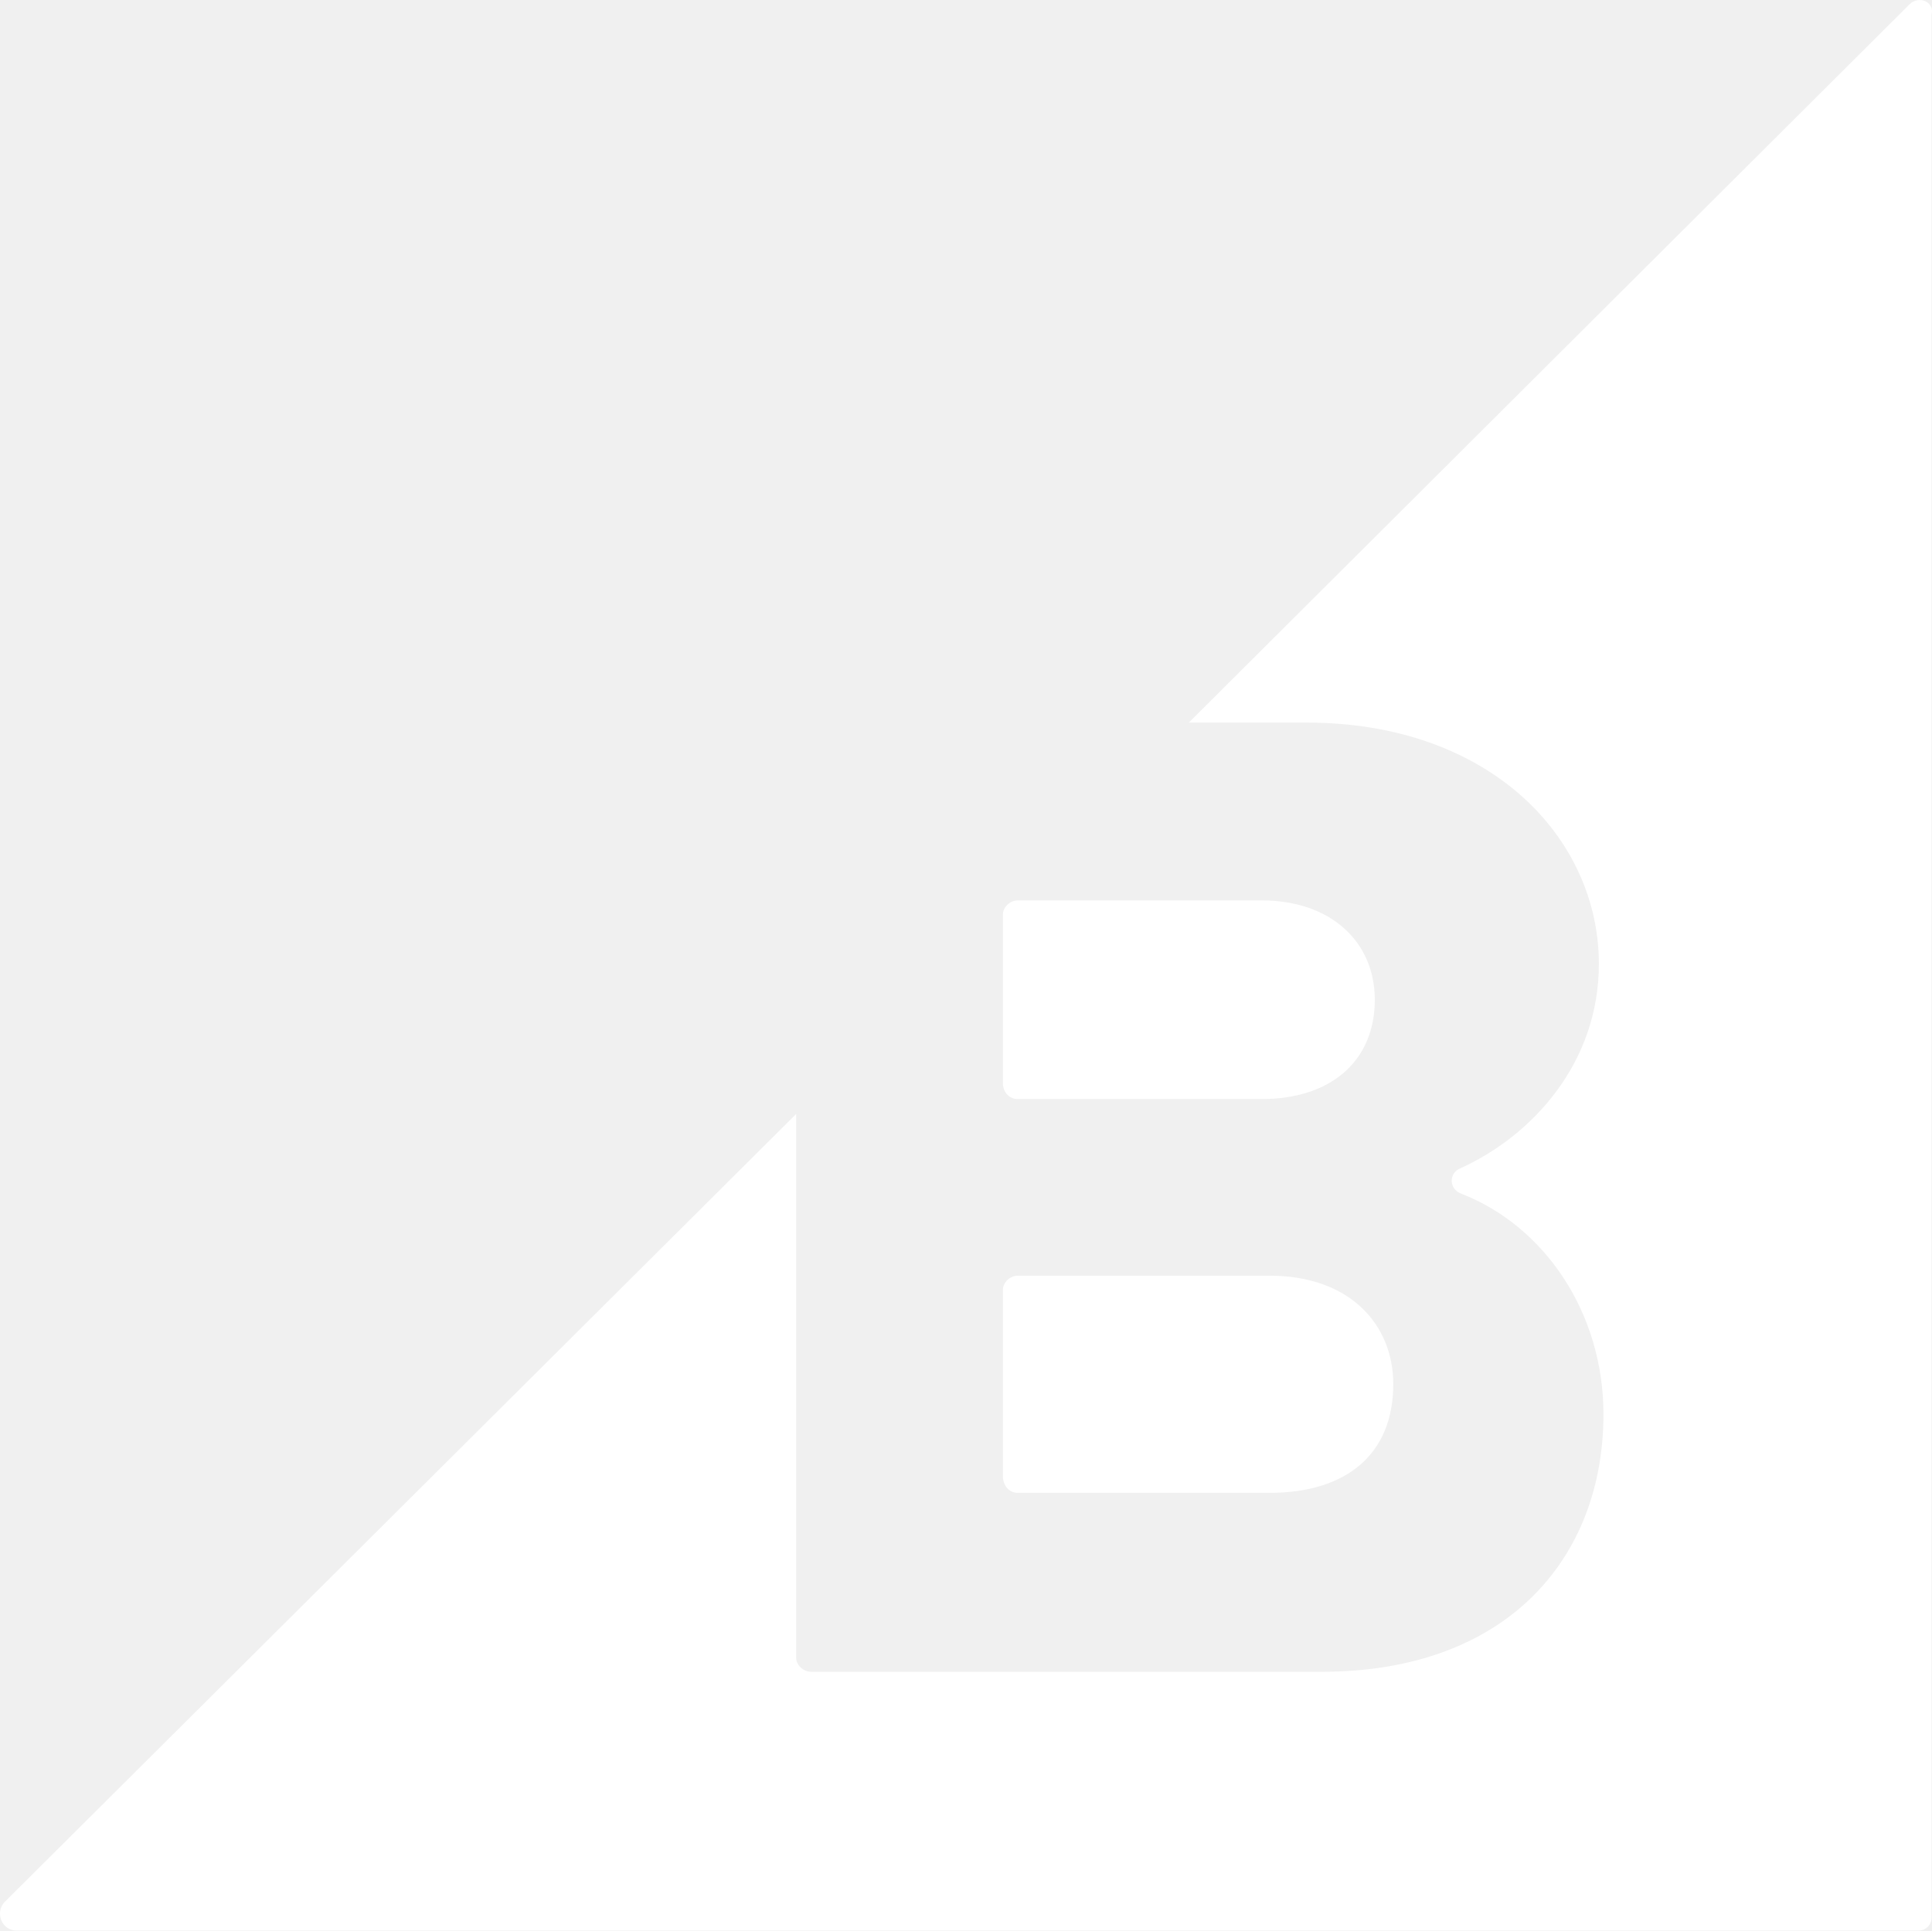
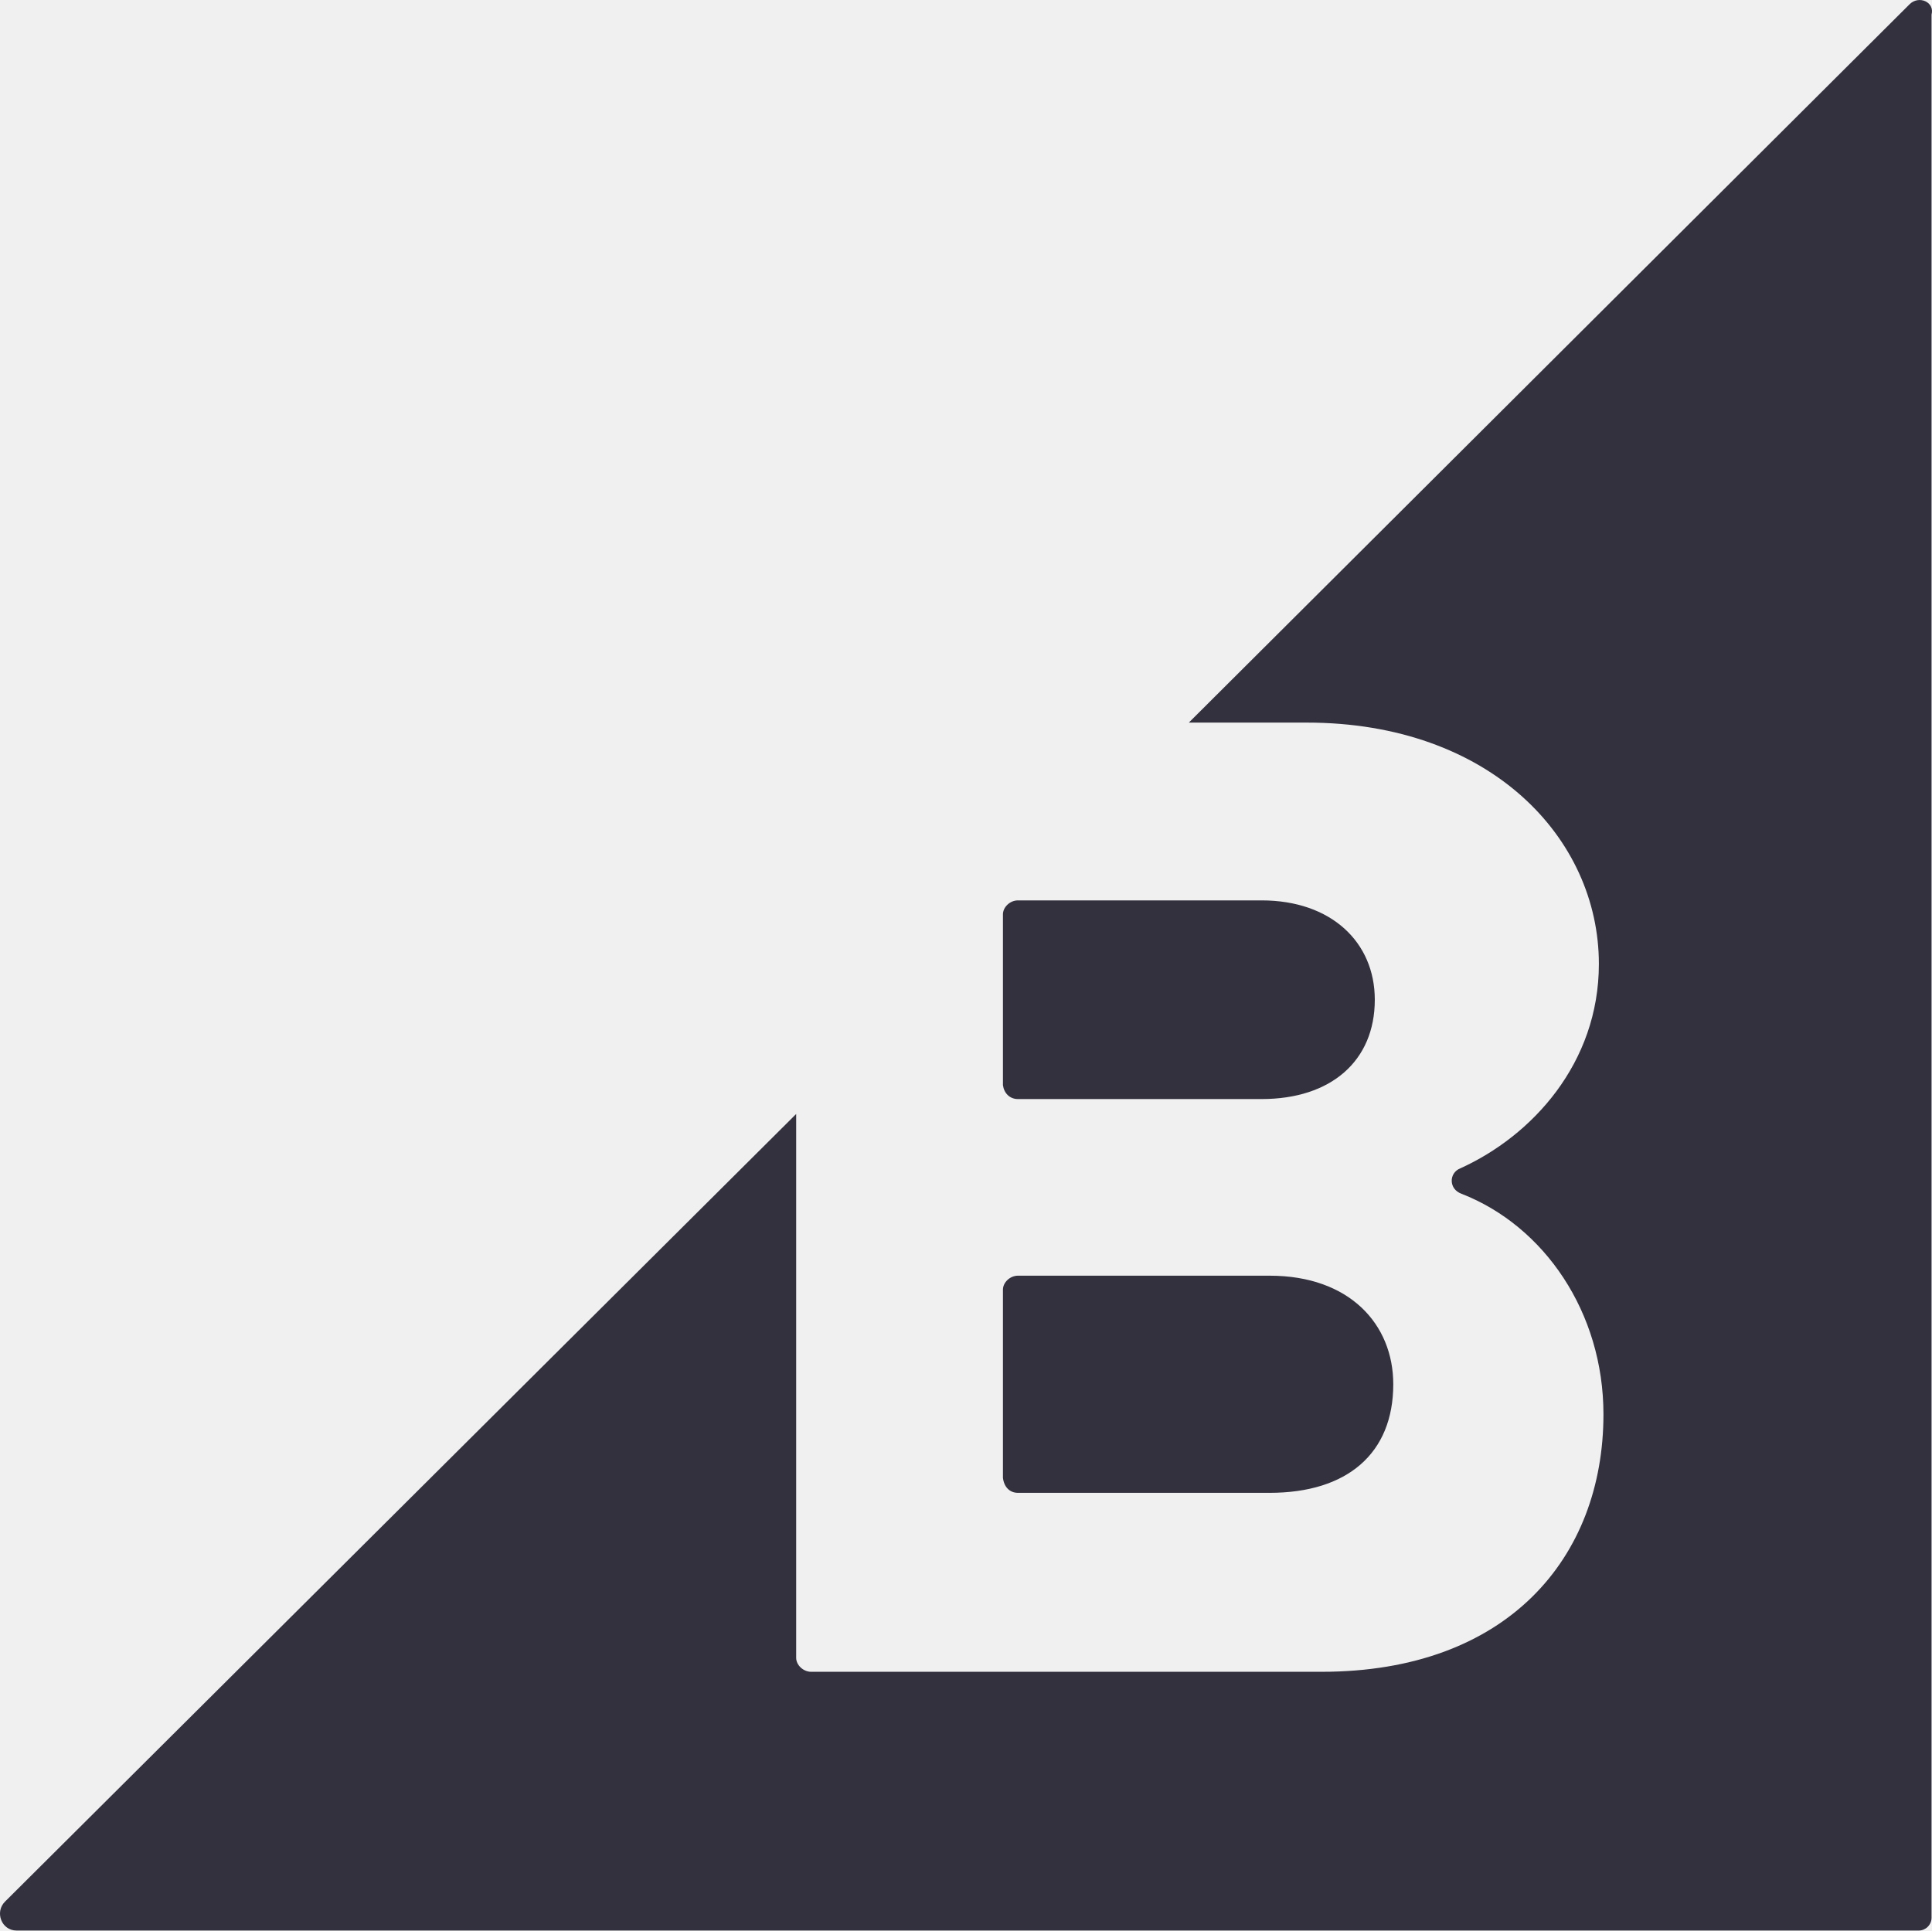
<svg xmlns="http://www.w3.org/2000/svg" version="1.1" id="Laag_1" x="0px" y="0px" viewBox="0 0 2489.2 2487.6" style="enable-background:new 0 0 2489.2 2487.6;" xml:space="preserve">
  <style type="text/css">
- 	.st0{fill:#FFFFFF;}
+ 	.st0{fill:#34313F;}
</style>
  <g>
    <path class="st0" d="M1311.5,1416.2h314c89.3,0,145.8-49.1,145.8-128c0-74.4-56.5-128-145.8-128h-314c-10.4,0-19.3,8.9-19.3,17.9   v220.2C1293.6,1408.7,1301,1416.2,1311.5,1416.2z M1311.5,1923.6h324.4c99.7,0,159.2-50.6,159.2-139.9   c0-77.4-56.5-139.9-159.2-139.9h-324.4c-10.4,0-19.3,8.9-19.3,17.9v242.6C1293.6,1916.2,1301,1923.6,1311.5,1923.6z" />
    <path class="st0" d="M2460.3,5.5l-928.6,925.6h151.8c236.6,0,376.5,148.8,376.5,311c0,128-86.3,221.7-178.6,263.4   c-14.9,6-14.9,26.8,1.5,32.7c107.1,41.7,183,153.3,183,284.2c0,184.5-123.5,331.8-363.1,331.8h-657.7c-10.4,0-19.3-8.9-19.3-17.9   v-700.9L6.4,2450.4c-13.4,13.4-4.5,37.2,14.9,37.2h2450.9c8.9,0,16.4-7.4,16.4-16.4V18.9C2493,2.5,2472.2-6.4,2460.3,5.5z" />
  </g>
</svg>
